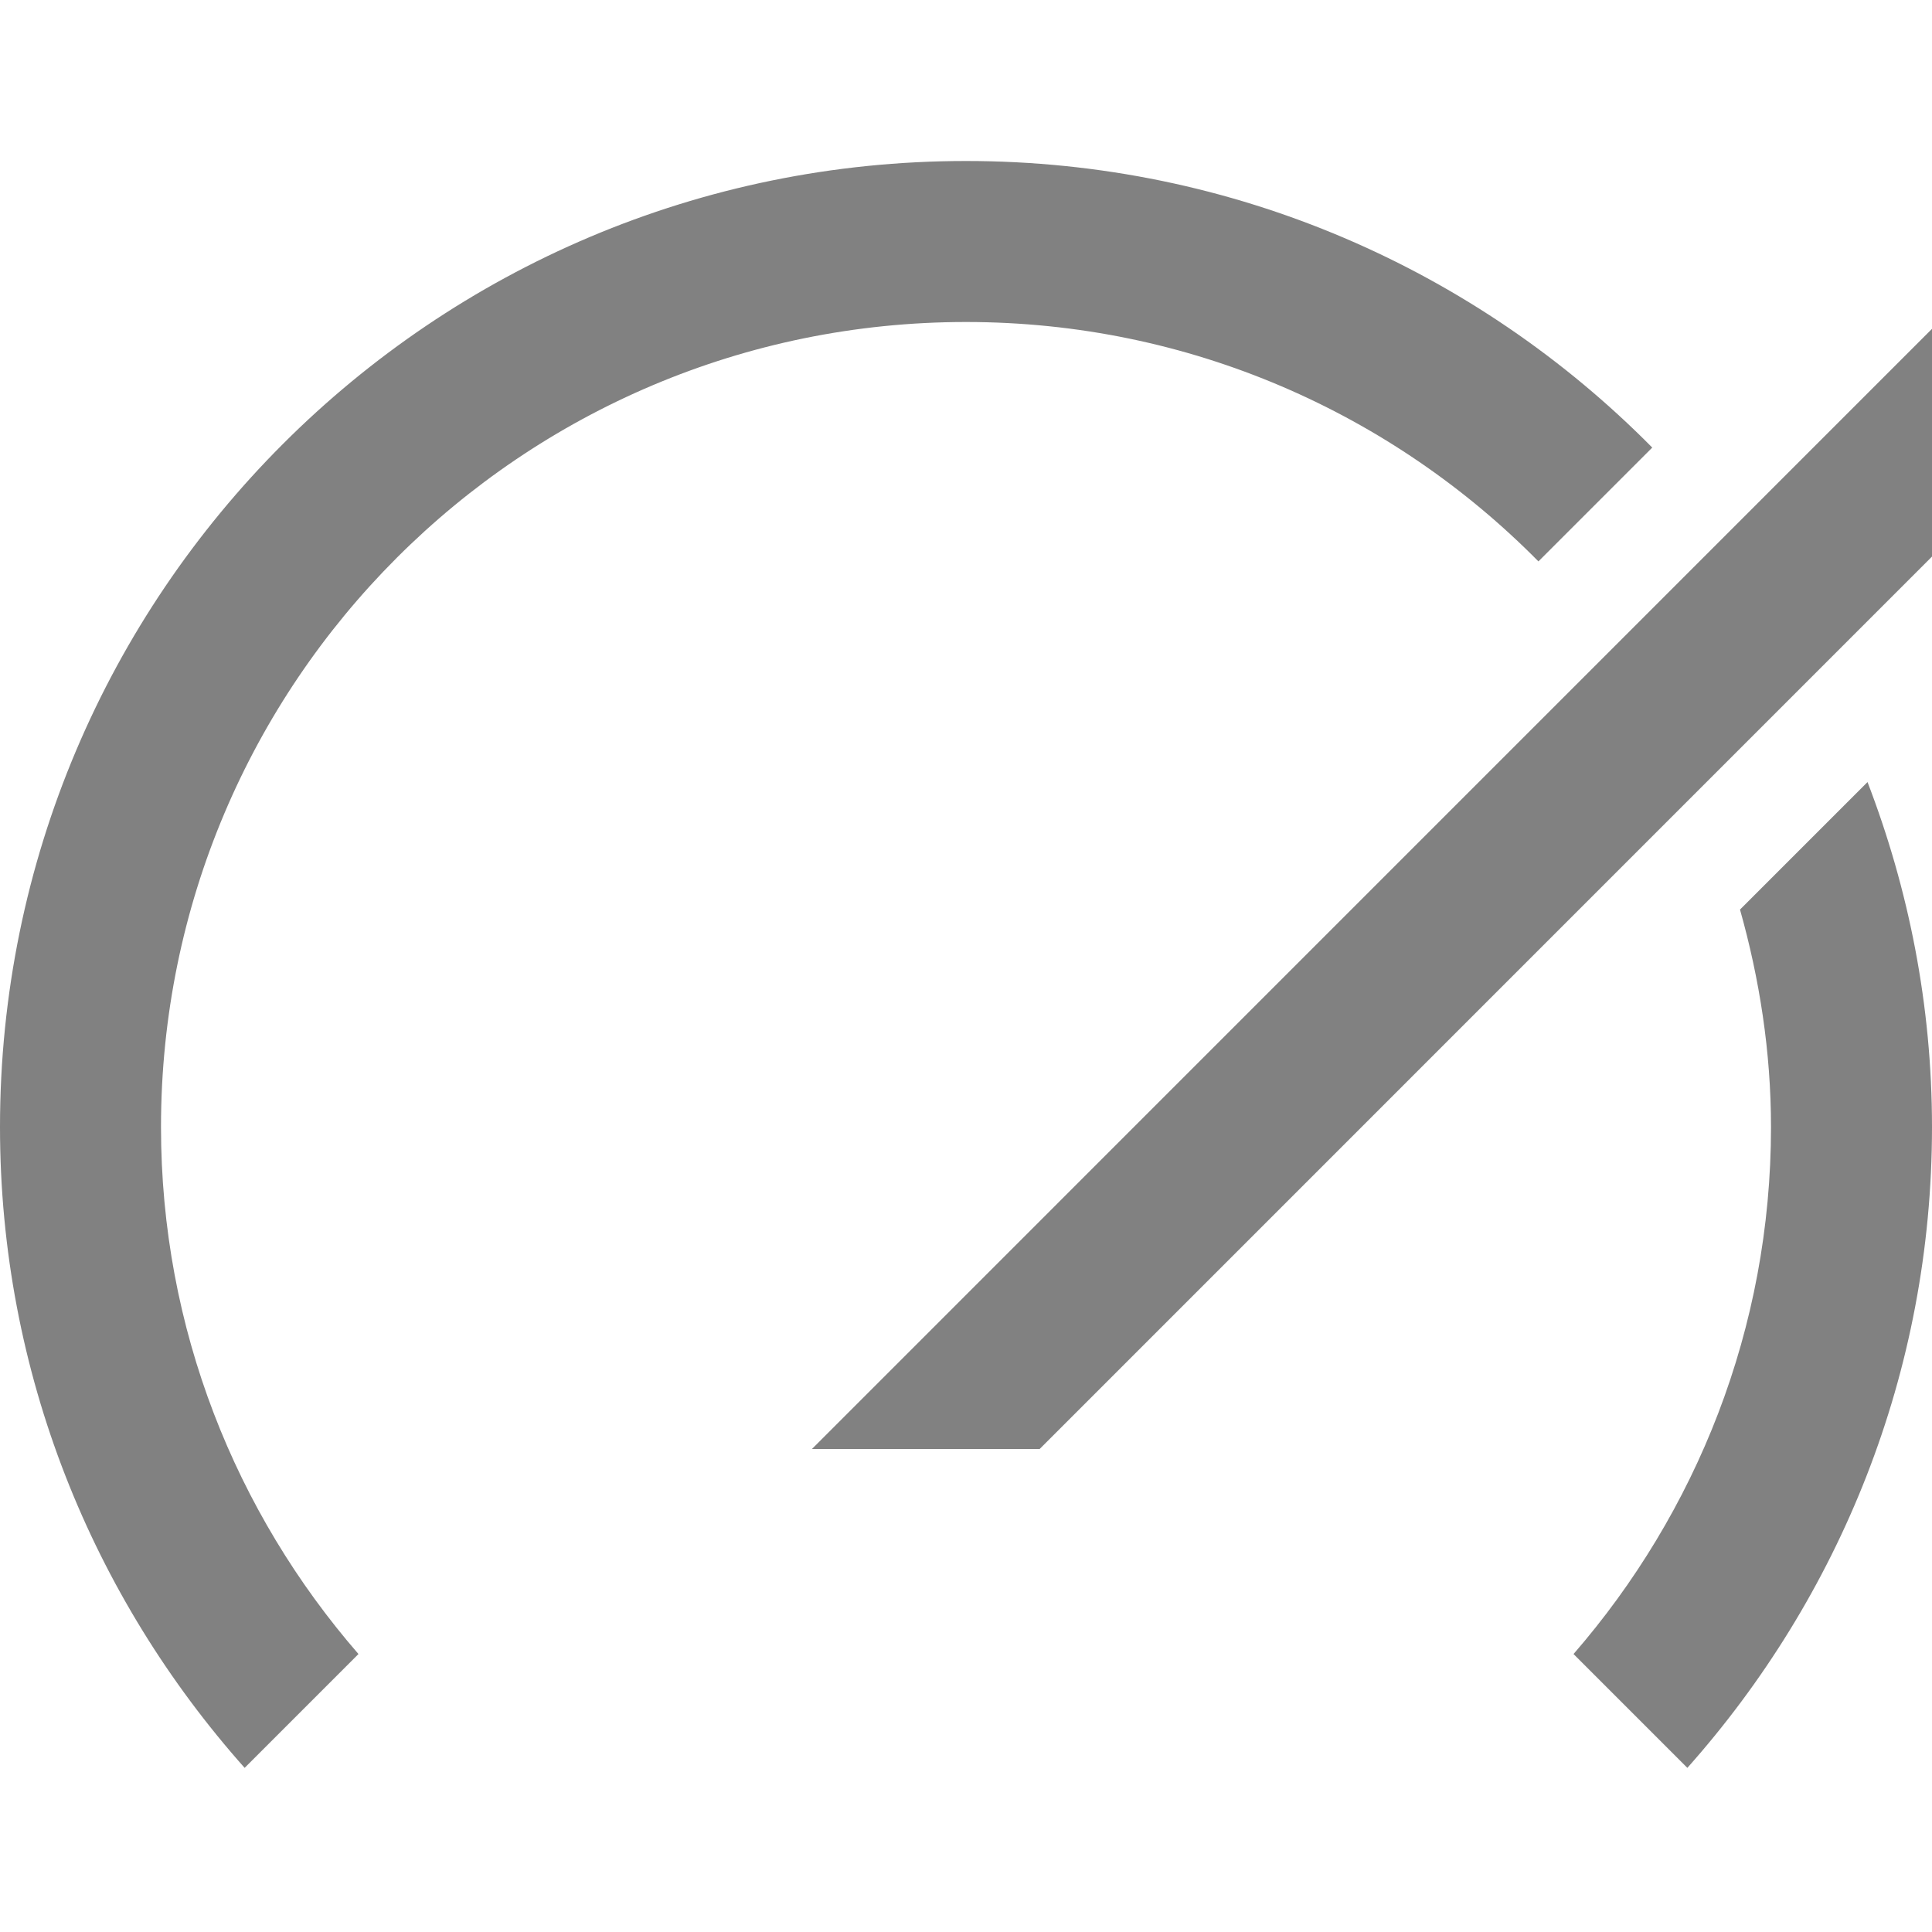
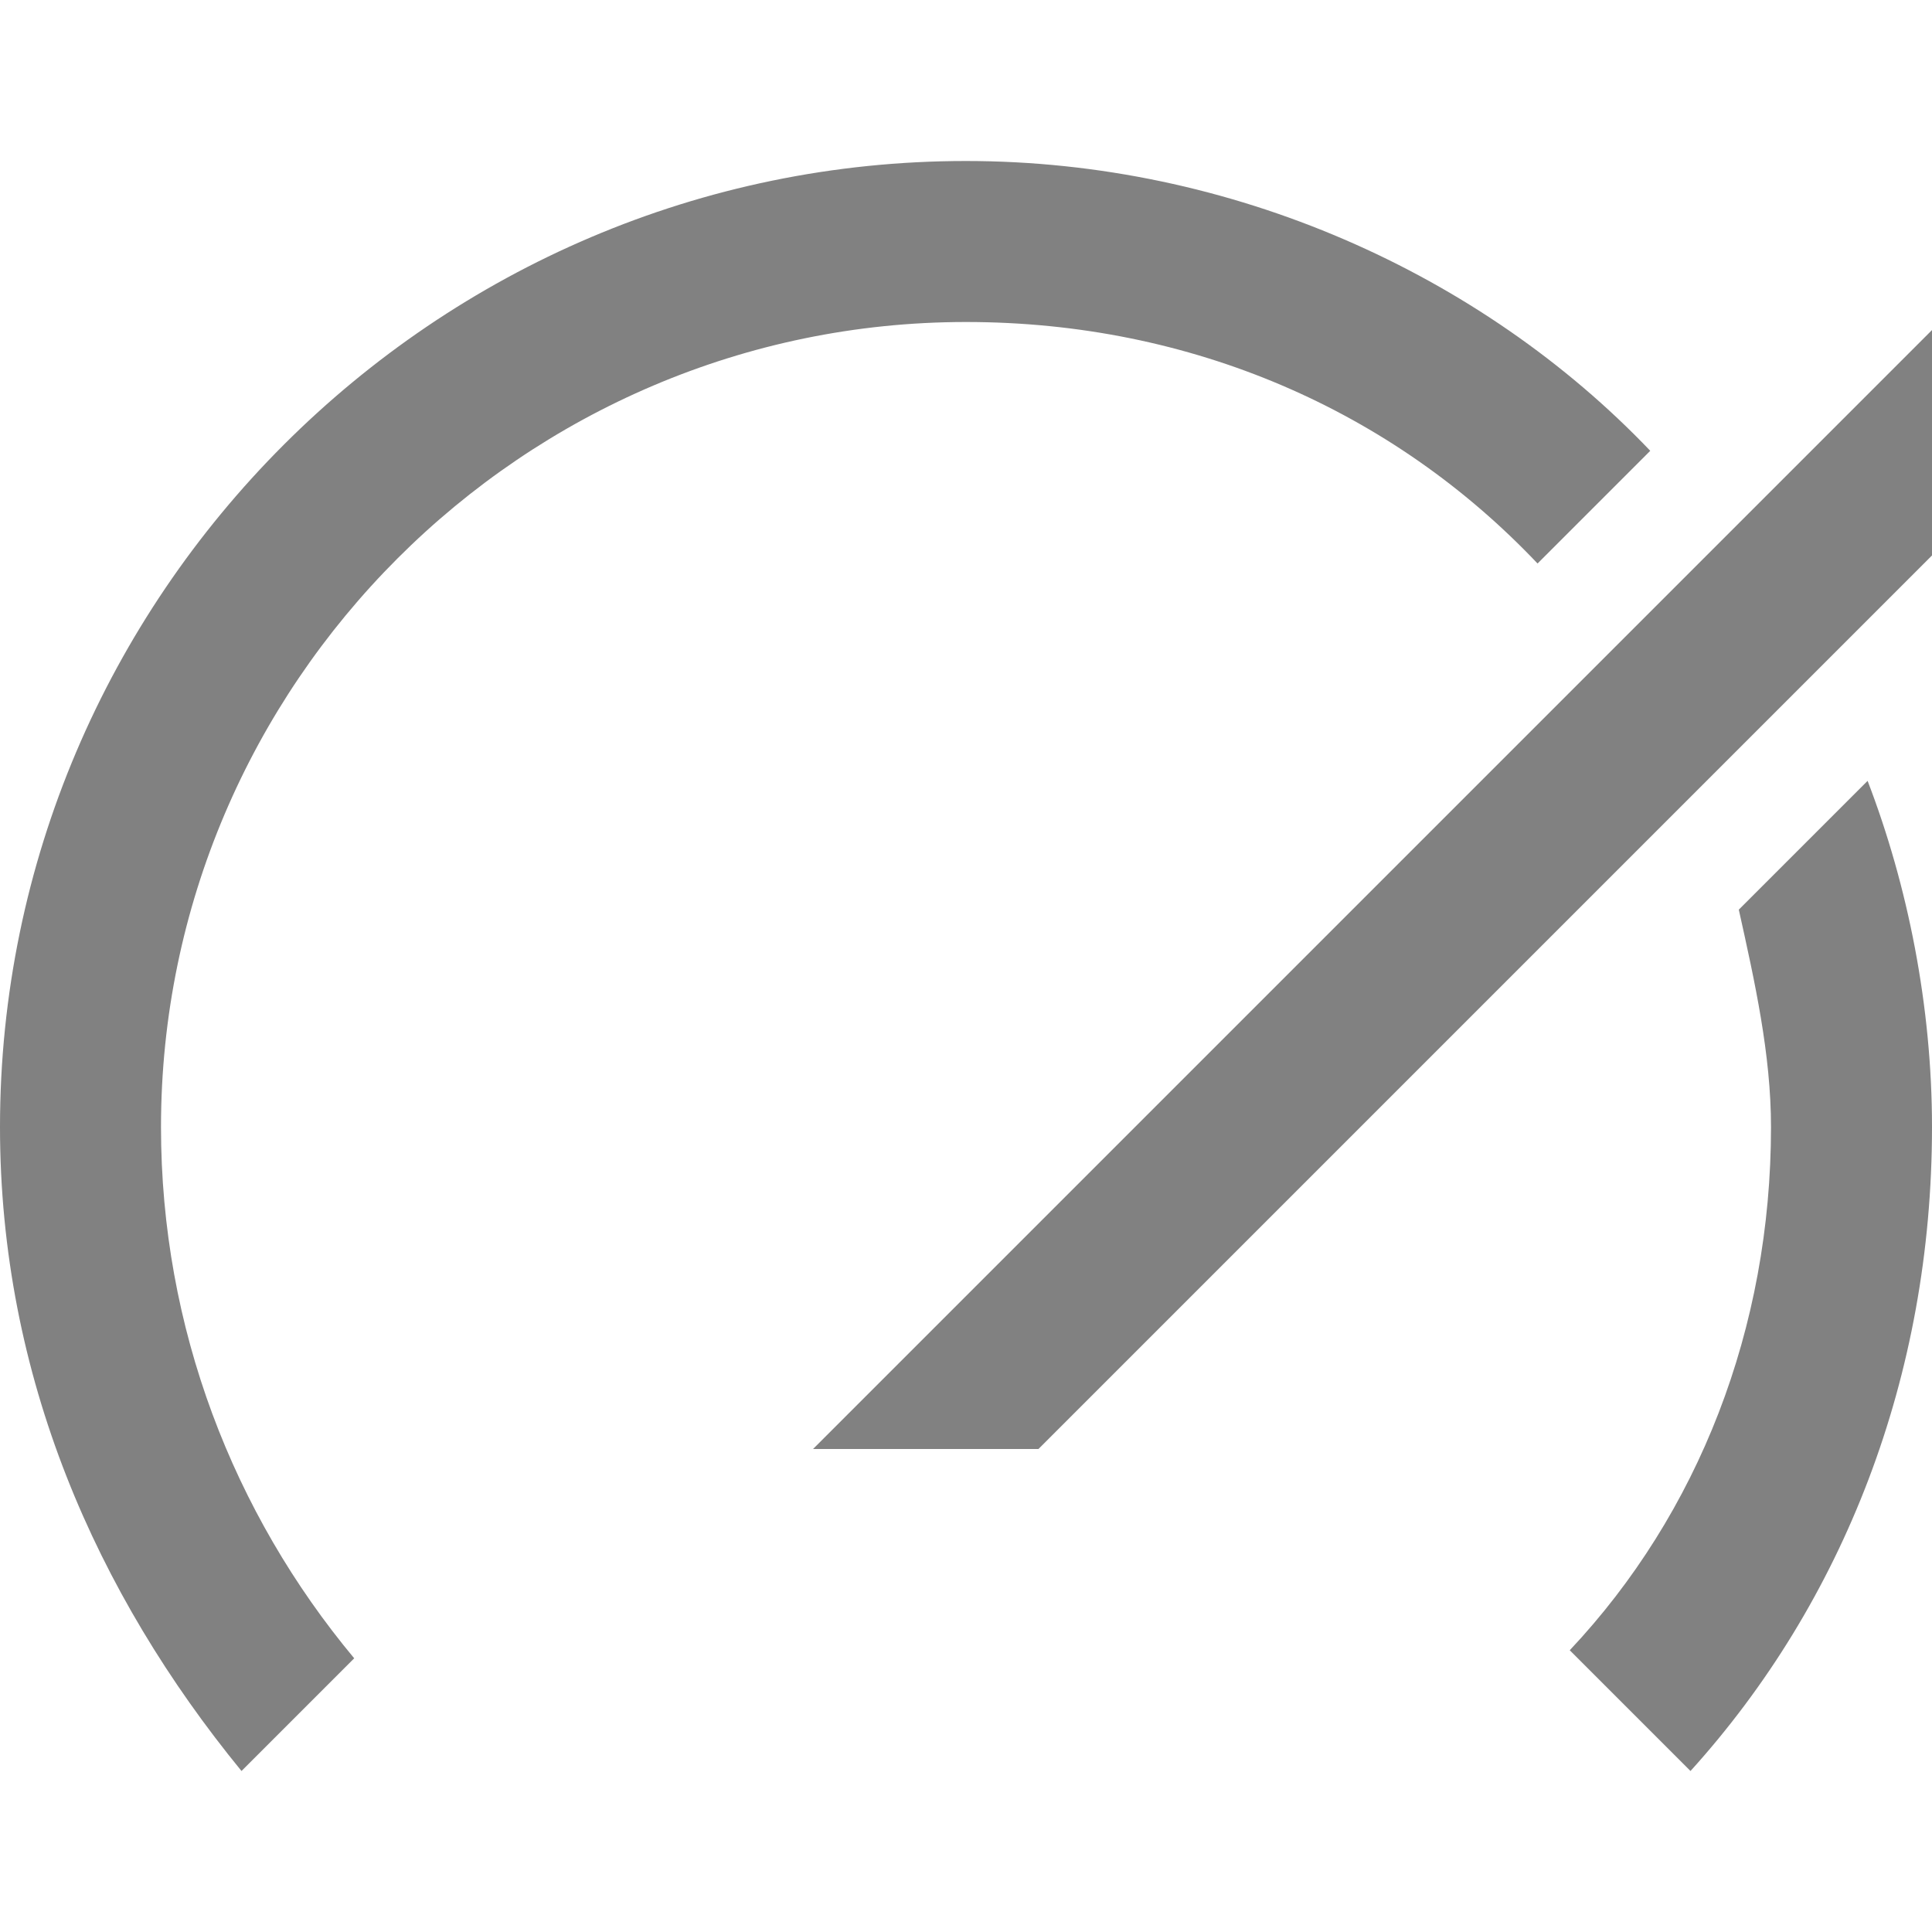
- <svg xmlns="http://www.w3.org/2000/svg" version="1.1" id="Layer_1" x="0px" y="0px" width="24px" height="24px" viewBox="0 0 24 24" enable-background="new 0 0 24 24" xml:space="preserve">
-   <path fill="#818181" d="M10.086,18h2.829L24,6.914V4.085L10.086,18z M12,4c2.783,0,5.299,1.139,7.111,2.974l1.414-1.414  C18.352,3.362,15.335,2,12,2C5.373,2,0,7.373,0,14c0,3.059,1.154,5.842,3.039,7.961l1.414-1.414C2.929,18.792,2,16.507,2,14  C2,8.478,6.477,4,12,4z M21.615,11.299C21.857,12.159,22,13.063,22,14c0,2.507-0.93,4.792-2.453,6.547l1.414,1.414  C22.846,19.842,24,17.059,24,14c0-1.512-0.289-2.954-0.801-4.285L21.615,11.299z" />
+ <svg xmlns="http://www.w3.org/2000/svg" version="1.1" id="Layer_1" x="0px" y="0px" viewBox="0 0 24 24" style="enable-background:new 0 0 24 24;" xml:space="preserve">
+   <style type="text/css">
+ 	.st0{fill:#818181;}
+ </style>
+   <path class="st0" d="M10.1,18h2.8L24,6.9V4.1L10.1,18z M12,4c2.8,0,5.3,1.1,7.1,3l1.4-1.4C18.4,3.4,15.3,2,12,2C5.4,2,0,7.4,0,14  c0,3.1,1.2,5.8,3,8l1.4-1.4C2.9,18.8,2,16.5,2,14C2,8.5,6.5,4,12,4z M21.6,11.3c0.2,0.9,0.4,1.8,0.4,2.7c0,2.5-0.9,4.8-2.5,6.5  L21,22c1.9-2.1,3-4.9,3-8c0-1.5-0.3-3-0.8-4.3L21.6,11.3z" />
</svg>
